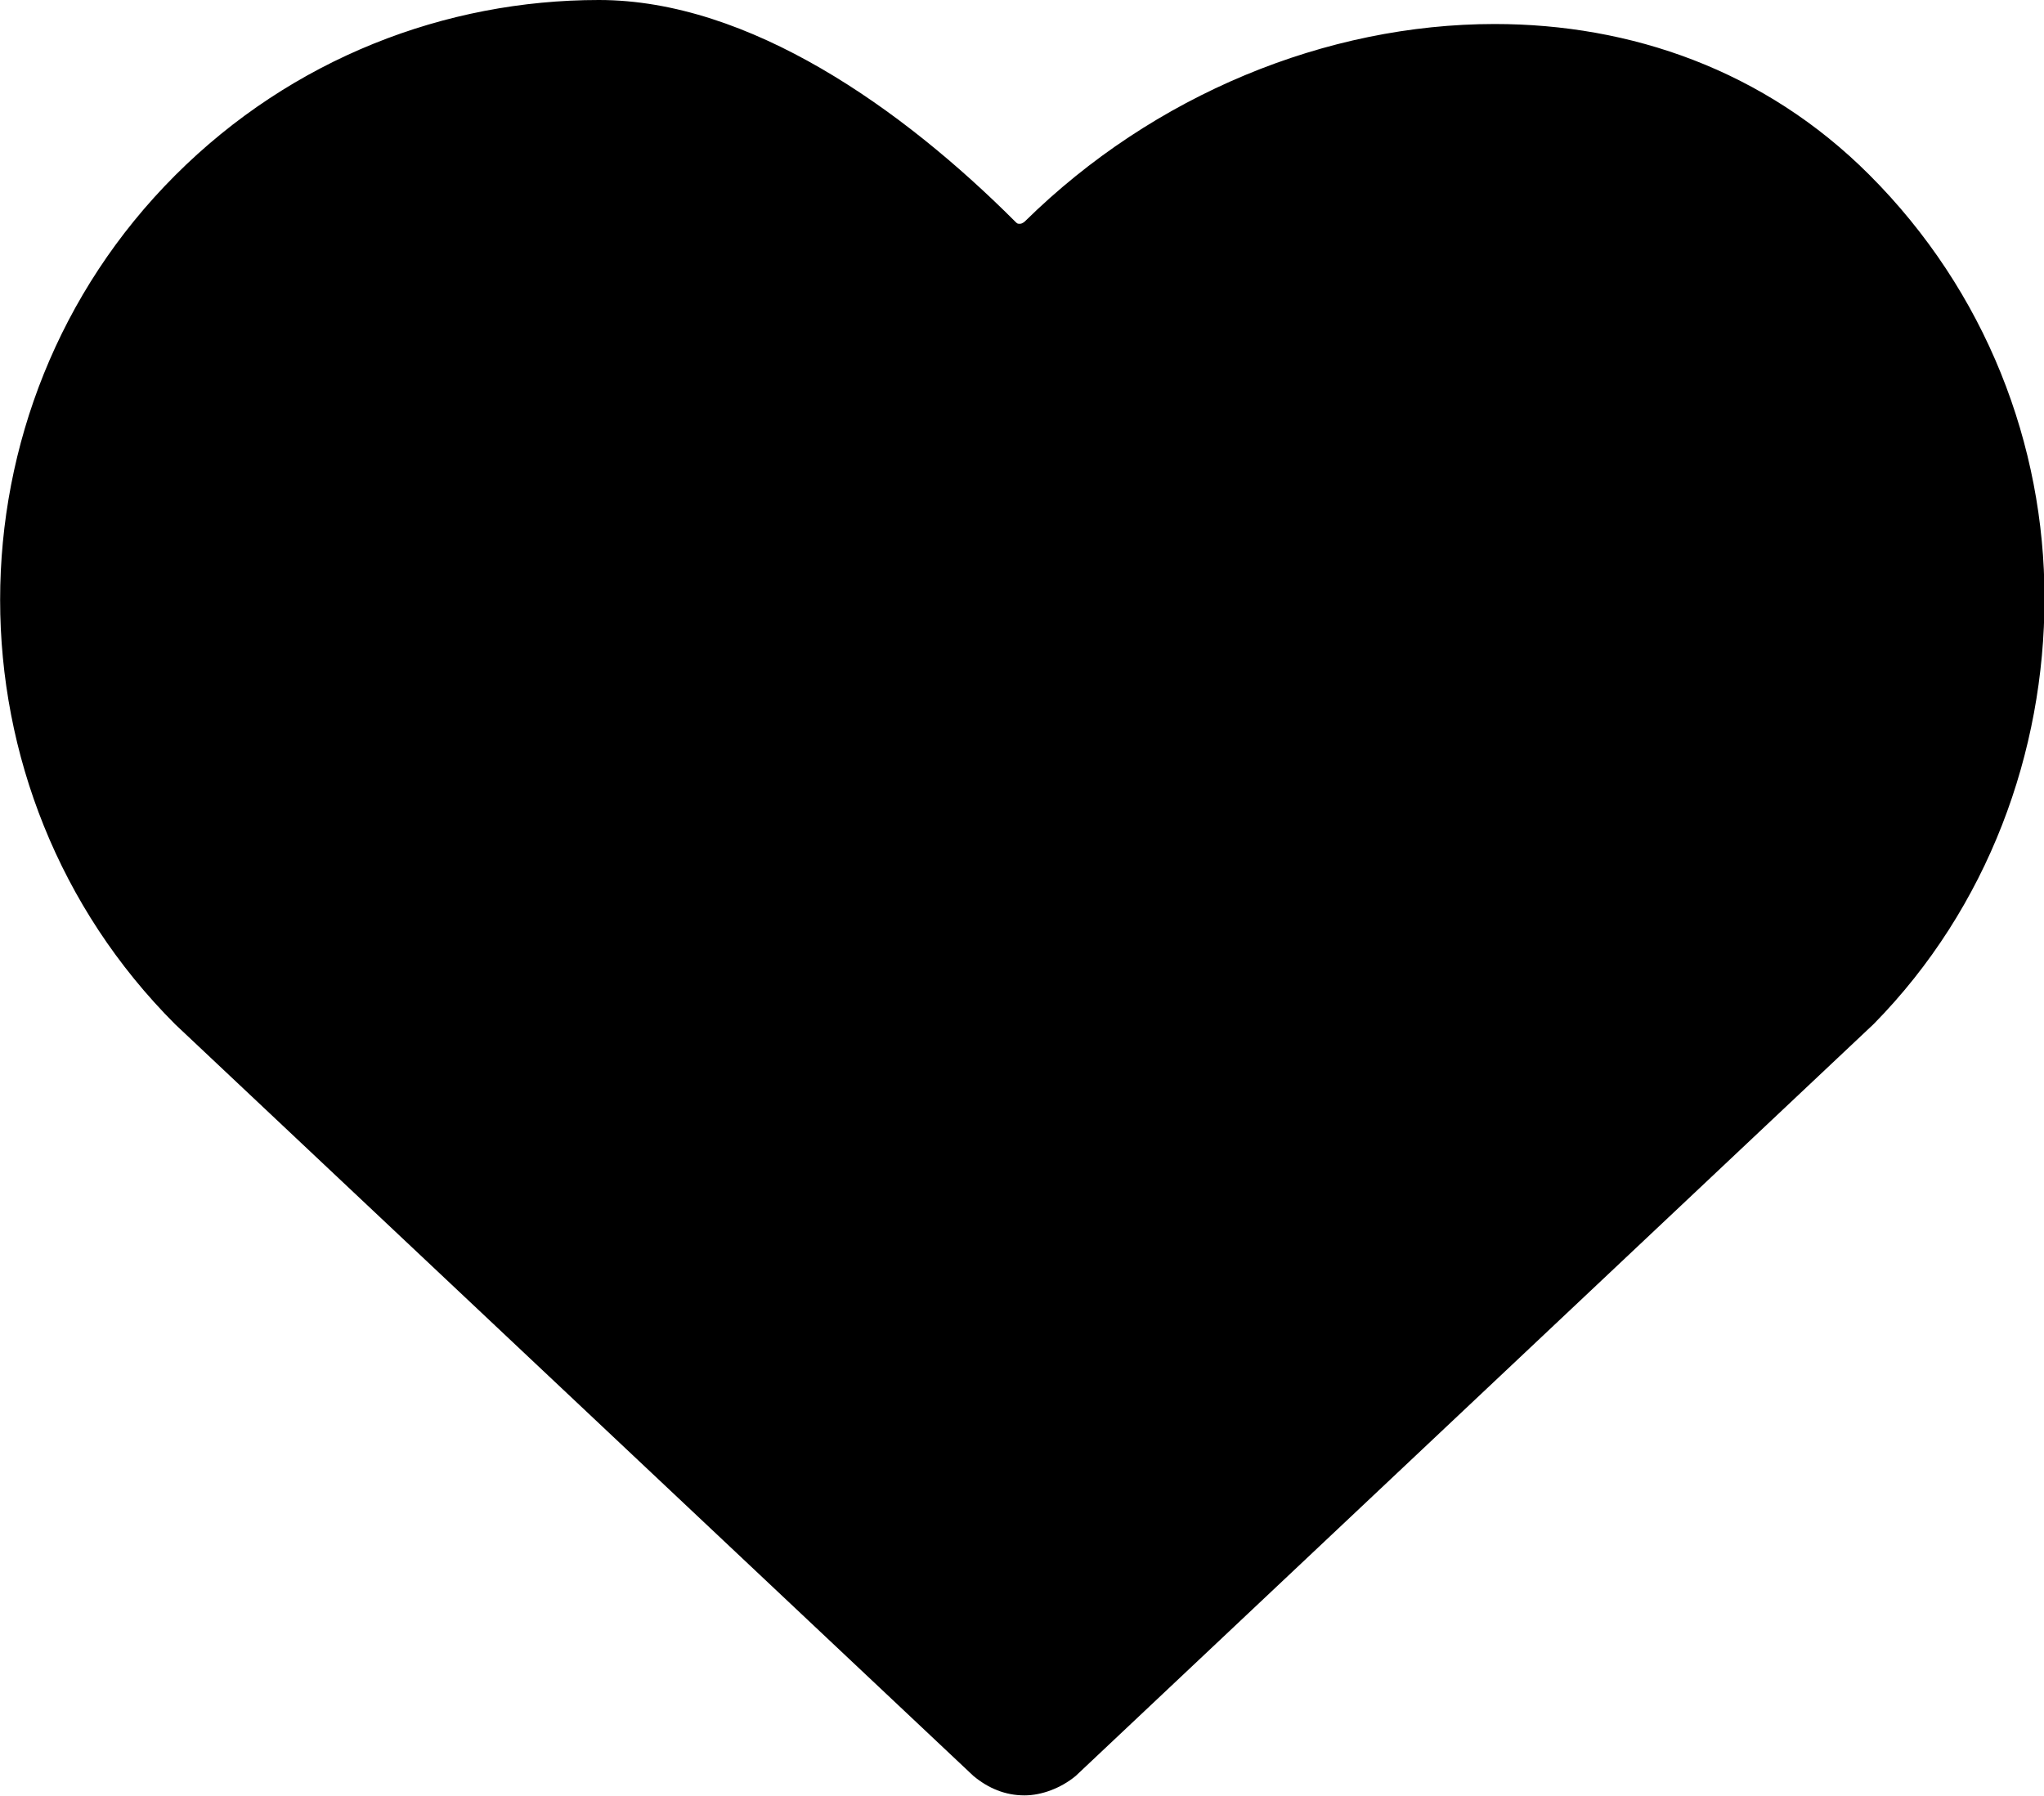
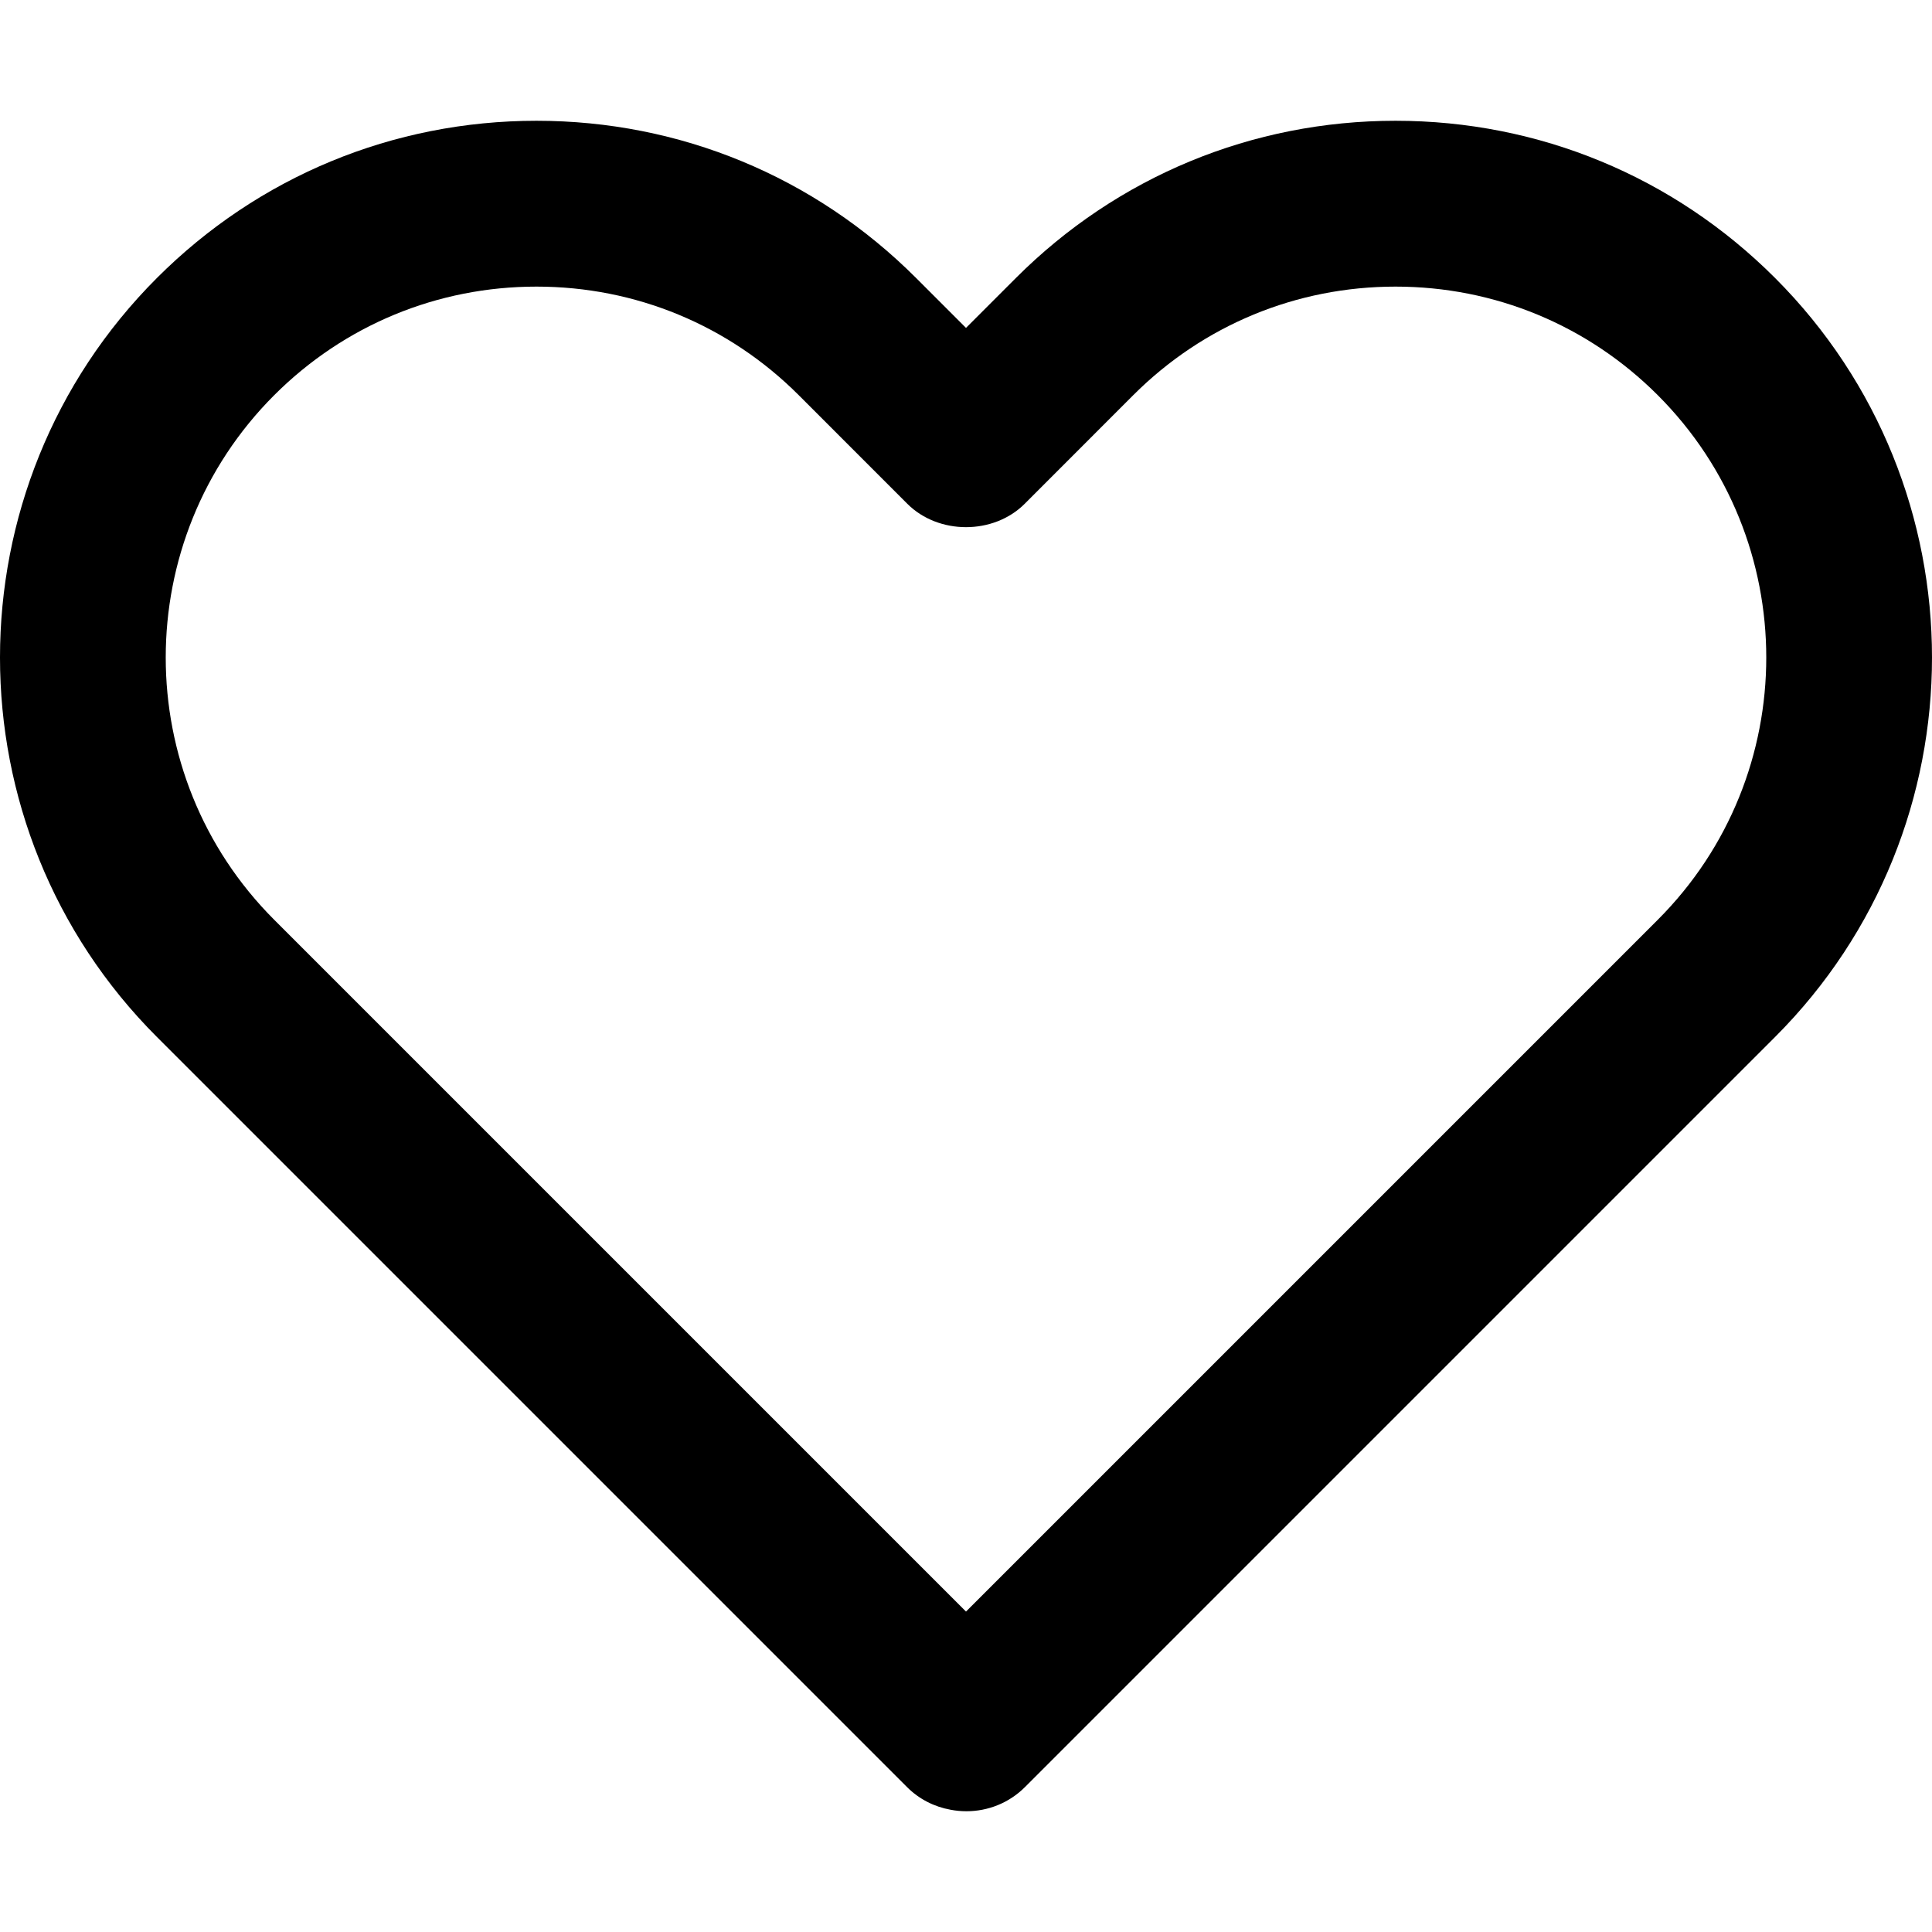
- <svg xmlns="http://www.w3.org/2000/svg" version="1.1" id="Слой_1" x="0px" y="0px" viewBox="220.9 62.4 400 351.5" style="enable-background:new 220.9 62.4 400 351.5;" xml:space="preserve">
-   <path d="M338.1,62.4c-30,0-60,11.4-82.9,34.3c-45.7,45.7-45.7,120.5,0,166.2L411.4,410c2.9,2.4,6.2,3.8,10,3.8c3.3,0,7.1-1.4,10-3.8  l156.2-147.2C610,240,621,209.5,621,179.5s-11.4-60-34.3-82.9c-20.5-20.5-46.7-29.5-73.3-29.5c-32.9,0-66.7,13.8-91.9,38.6  c0,0-0.5,0.5-1,0.5c-0.5,0-0.5,0-1-0.5C397.6,83.8,367.6,62.4,338.1,62.4L338.1,62.4z" />
+ <svg xmlns="http://www.w3.org/2000/svg" version="1.1" id="Capa_1" x="0px" y="0px" width="378.94px" height="378.94px" viewBox="0 0 378.94 378.94" style="enable-background:new 0 0 378.94 378.94;" xml:space="preserve">
+   <g>
+     <path d="M348.151,54.514c-19.883-19.884-46.315-30.826-74.435-30.826c-28.124,0-54.559,10.942-74.449,30.826l-9.798,9.8l-9.798-9.8   c-19.884-19.884-46.325-30.826-74.443-30.826c-28.117,0-54.56,10.942-74.442,30.826c-41.049,41.053-41.049,107.848,0,148.885   l147.09,147.091c2.405,2.414,5.399,3.892,8.527,4.461c1.049,0.207,2.104,0.303,3.161,0.303c4.161,0,8.329-1.587,11.498-4.764   l147.09-147.091C389.203,162.362,389.203,95.567,348.151,54.514z M325.155,180.404L189.47,316.091L53.782,180.404   c-28.368-28.364-28.368-74.514,0-102.893c13.741-13.739,32.017-21.296,51.446-21.296c19.431,0,37.702,7.557,51.438,21.296   l21.305,21.312c6.107,6.098,16.897,6.098,23.003,0l21.297-21.312c13.737-13.739,32.009-21.296,51.446-21.296   c19.431,0,37.701,7.557,51.438,21.296C353.526,105.89,353.526,152.039,325.155,180.404z" />
+   </g>
+   <g>
+ </g>
+   <g>
+ </g>
+   <g>
+ </g>
+   <g>
+ </g>
+   <g>
+ </g>
+   <g>
+ </g>
+   <g>
+ </g>
+   <g>
+ </g>
+   <g>
+ </g>
+   <g>
+ </g>
+   <g>
+ </g>
+   <g>
+ </g>
+   <g>
+ </g>
+   <g>
+ </g>
+   <g>
+ </g>
</svg>
